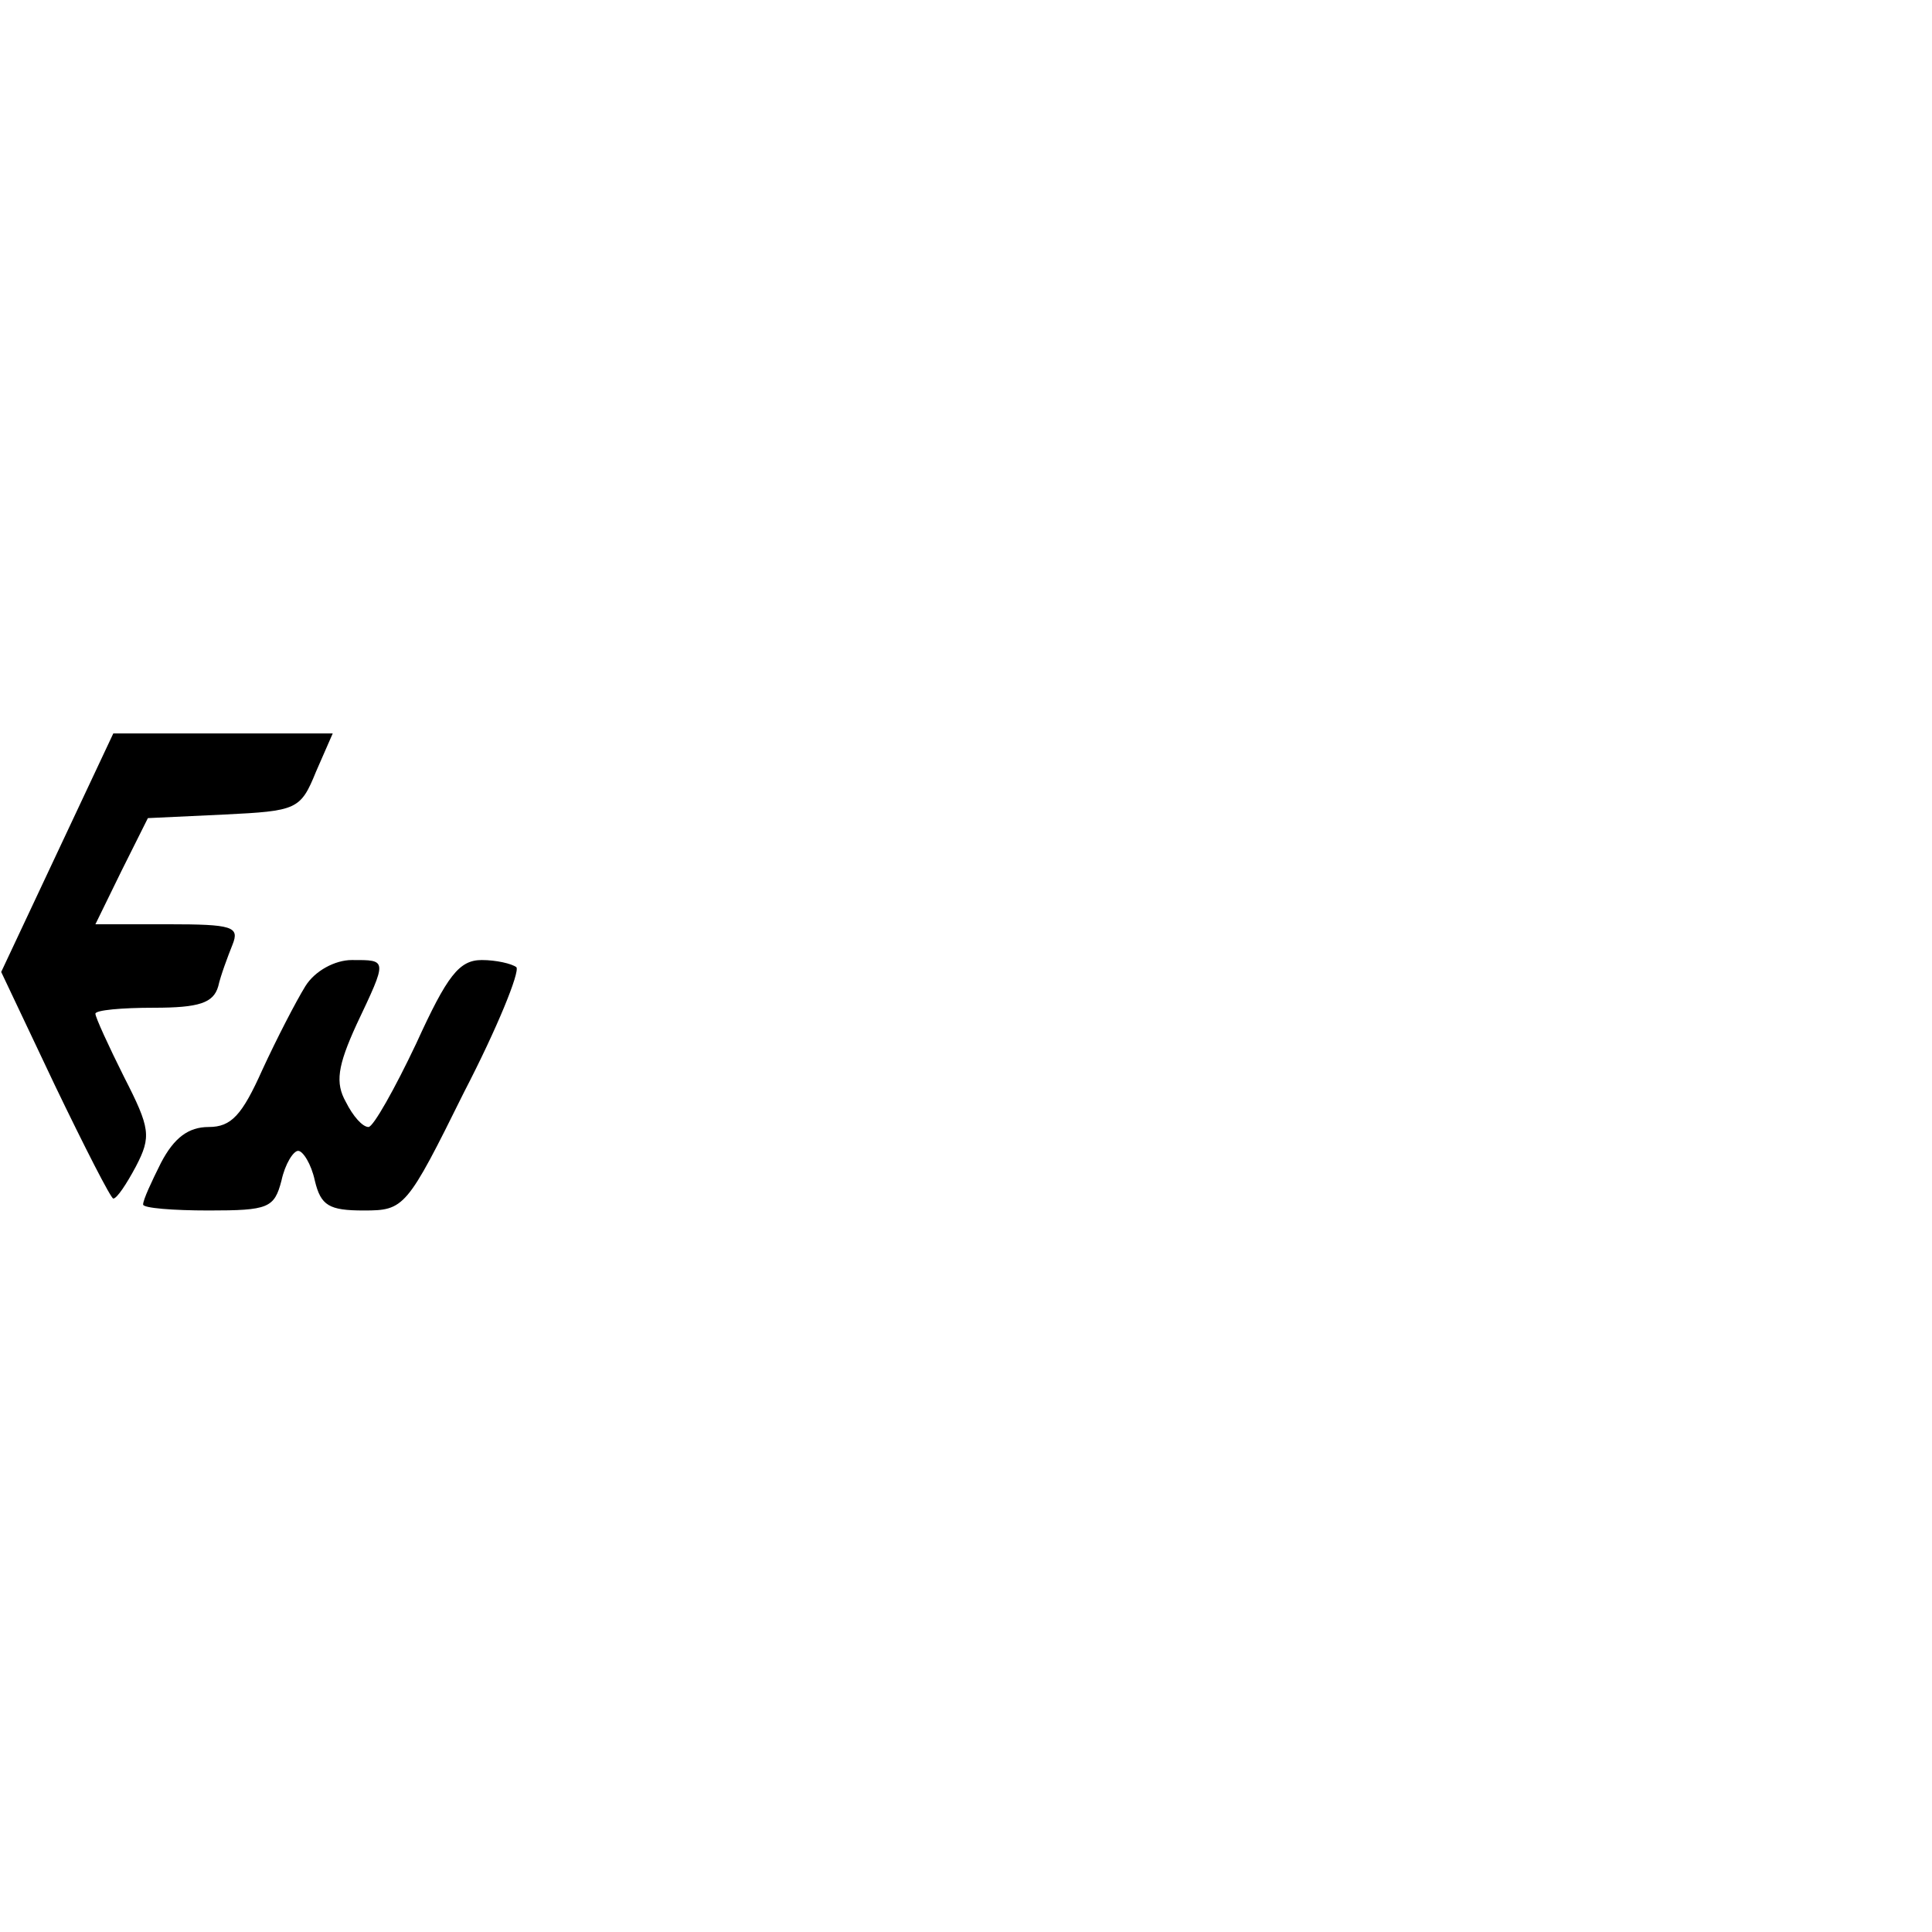
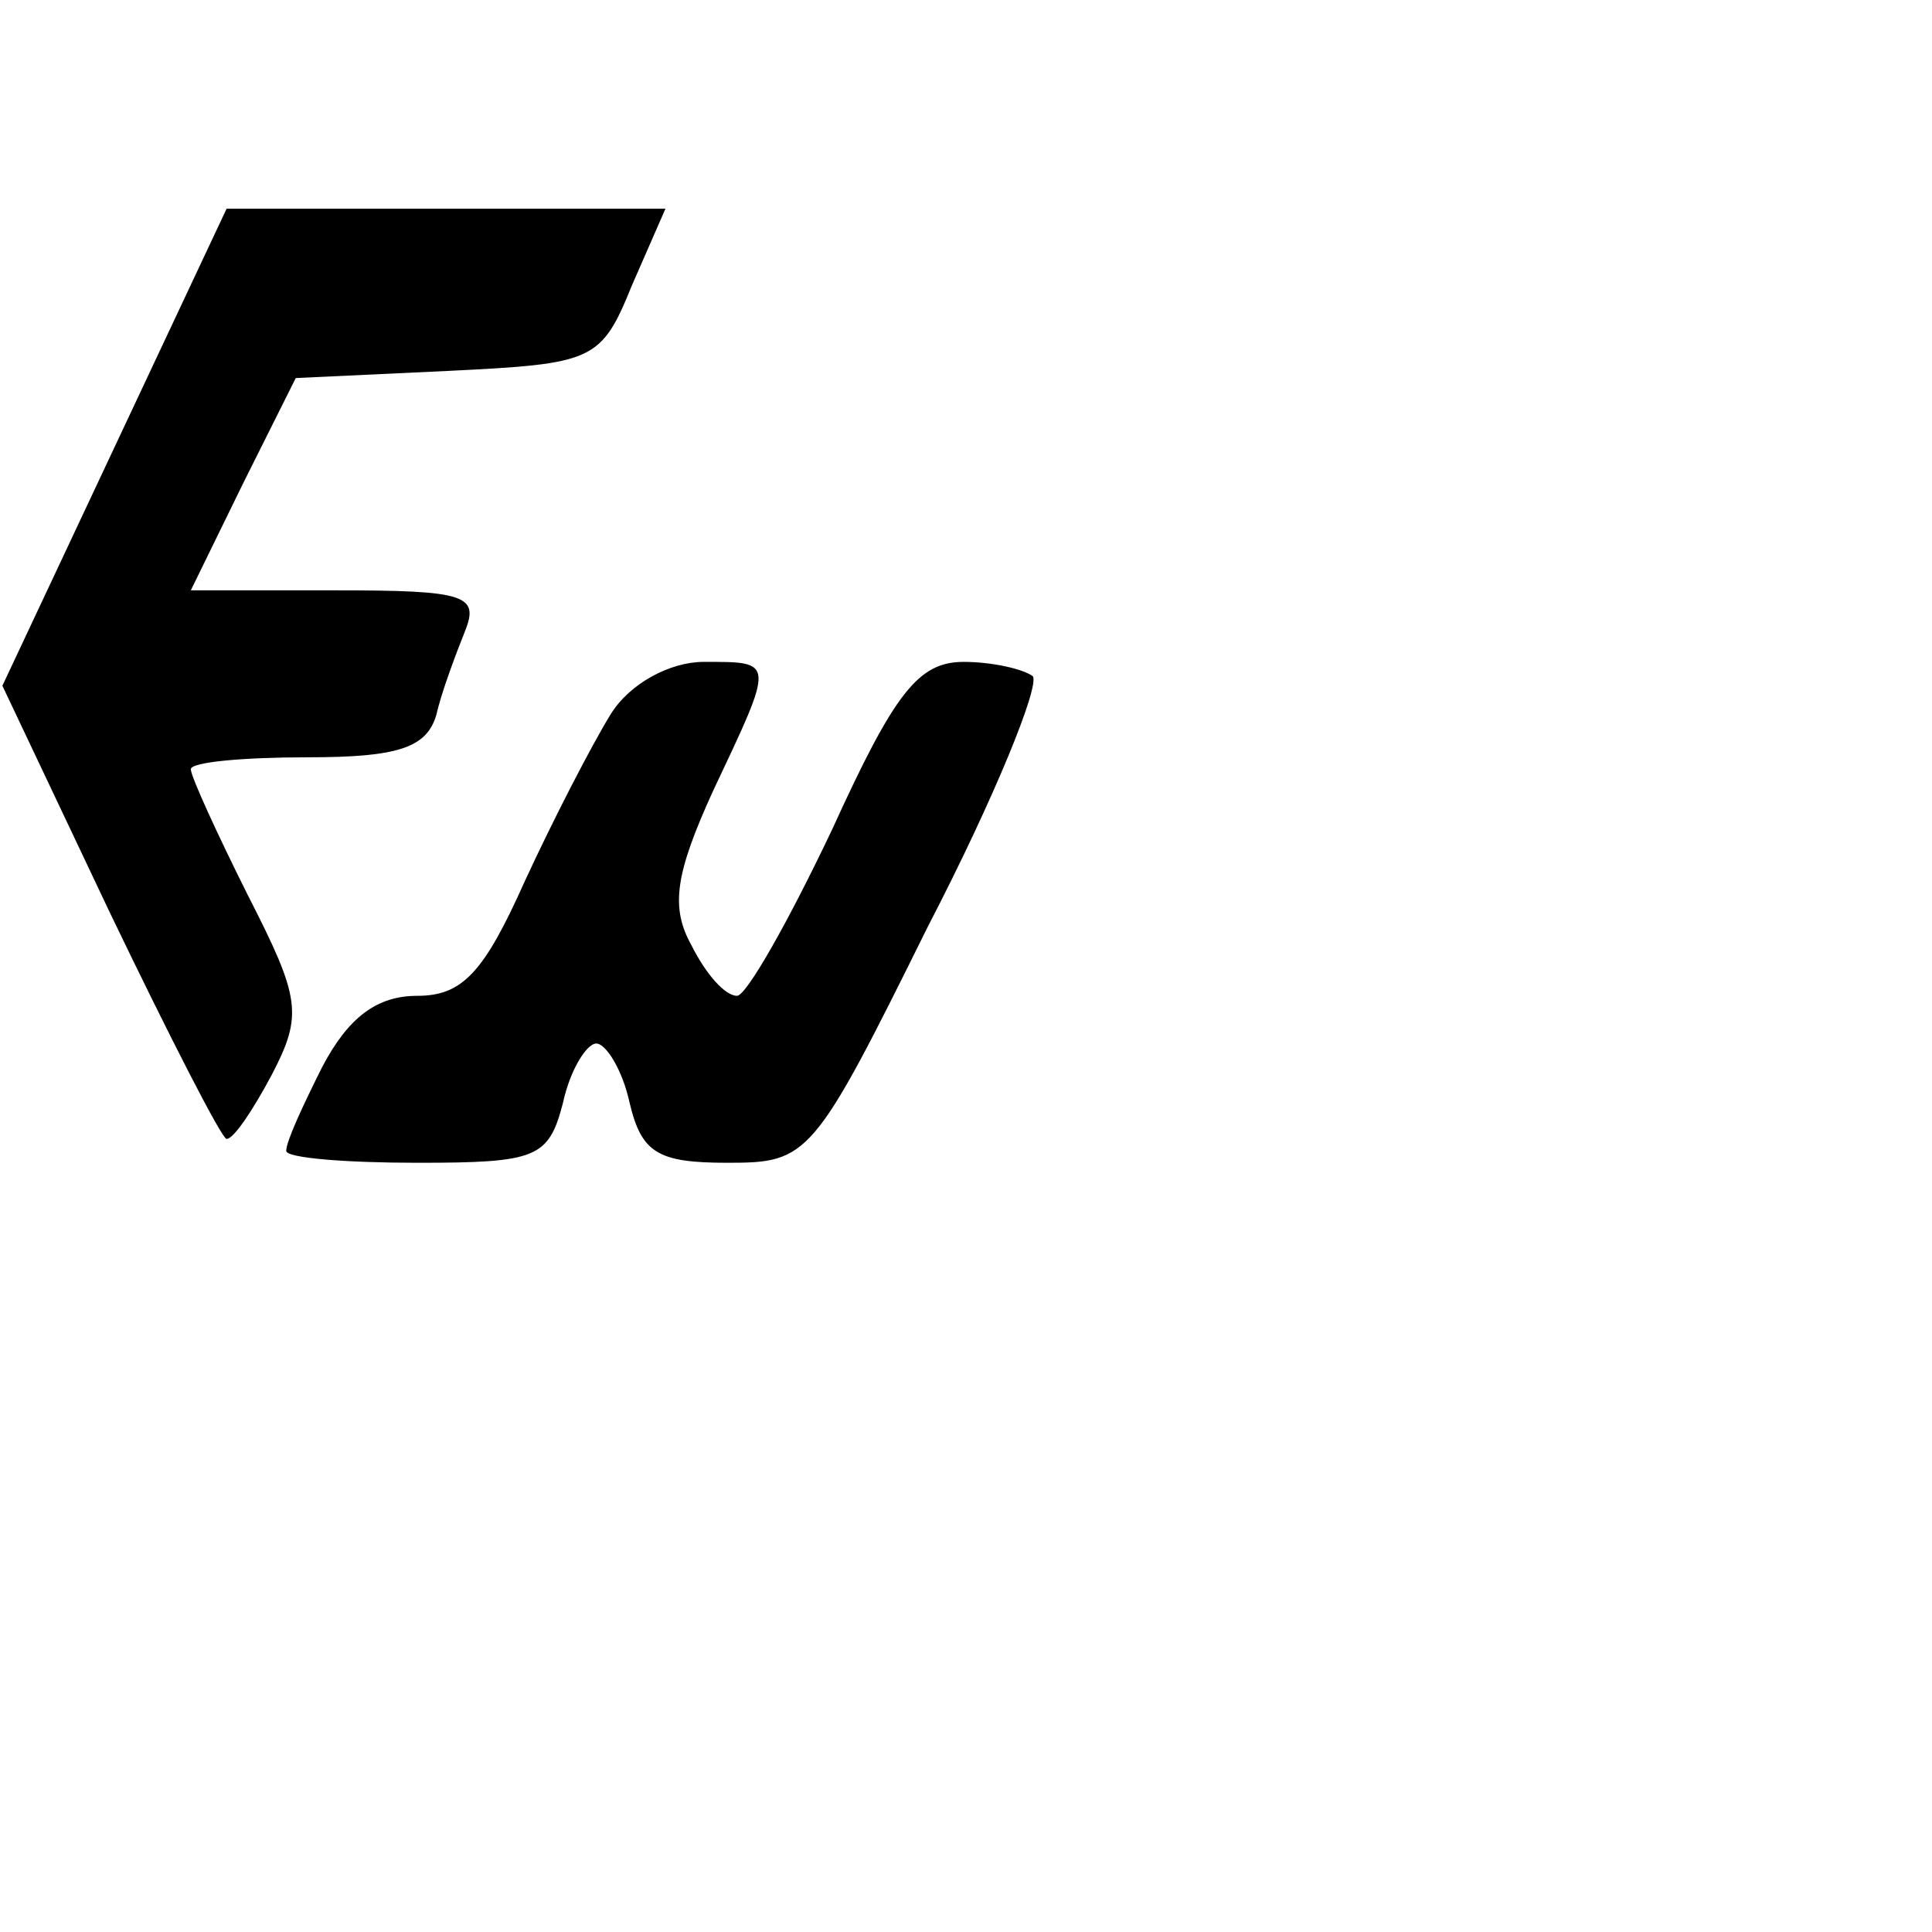
- <svg xmlns="http://www.w3.org/2000/svg" version="1.0" width="200" height="200" viewBox="0 0 162 49" preserveAspectRatio="xMidYMid meet">
-   <g transform="translate(0,49) scale(0.1,-0.1)" fill="#000000" stroke="none">
+ <svg xmlns="http://www.w3.org/2000/svg" version="1.0" width="500" height="500" viewBox="0 0 162 49" preserveAspectRatio="xMidYMid meet">
+   <g transform="translate(0,49) scale(0.2,-0.2)" fill="#000000" stroke="none">
    <path d="M48 340 l-47 -100 45 -95 c25 -52 47 -95 49 -95 3 0 11 12 19 27 13 25 12 32 -10 75 -13 26 -24 50 -24 53 0 3 22 5 49 5 38 0 50 4 54 18 2 9 8 25 12 35 6 15 0 17 -54 17 l-61 0 22 45 22 44 64 3 c61 3 64 4 77 36 l14 32 -92 0 -92 0 -47 -100z" />
    <path d="M256 228 c-8 -13 -24 -44 -36 -70 -17 -38 -26 -48 -45 -48 -17 0 -29 -9 -40 -30 -8 -16 -15 -31 -15 -35 0 -3 25 -5 55 -5 50 0 55 2 61 25 3 14 10 25 14 25 4 0 11 -11 14 -25 5 -21 12 -25 41 -25 34 0 36 2 84 99 28 54 47 101 44 105 -4 3 -17 6 -29 6 -19 0 -29 -13 -55 -70 -18 -38 -36 -70 -40 -70 -5 0 -13 9 -19 21 -9 16 -7 30 9 65 26 55 26 54 -4 54 -14 0 -31 -9 -39 -22z" />
  </g>
</svg>
